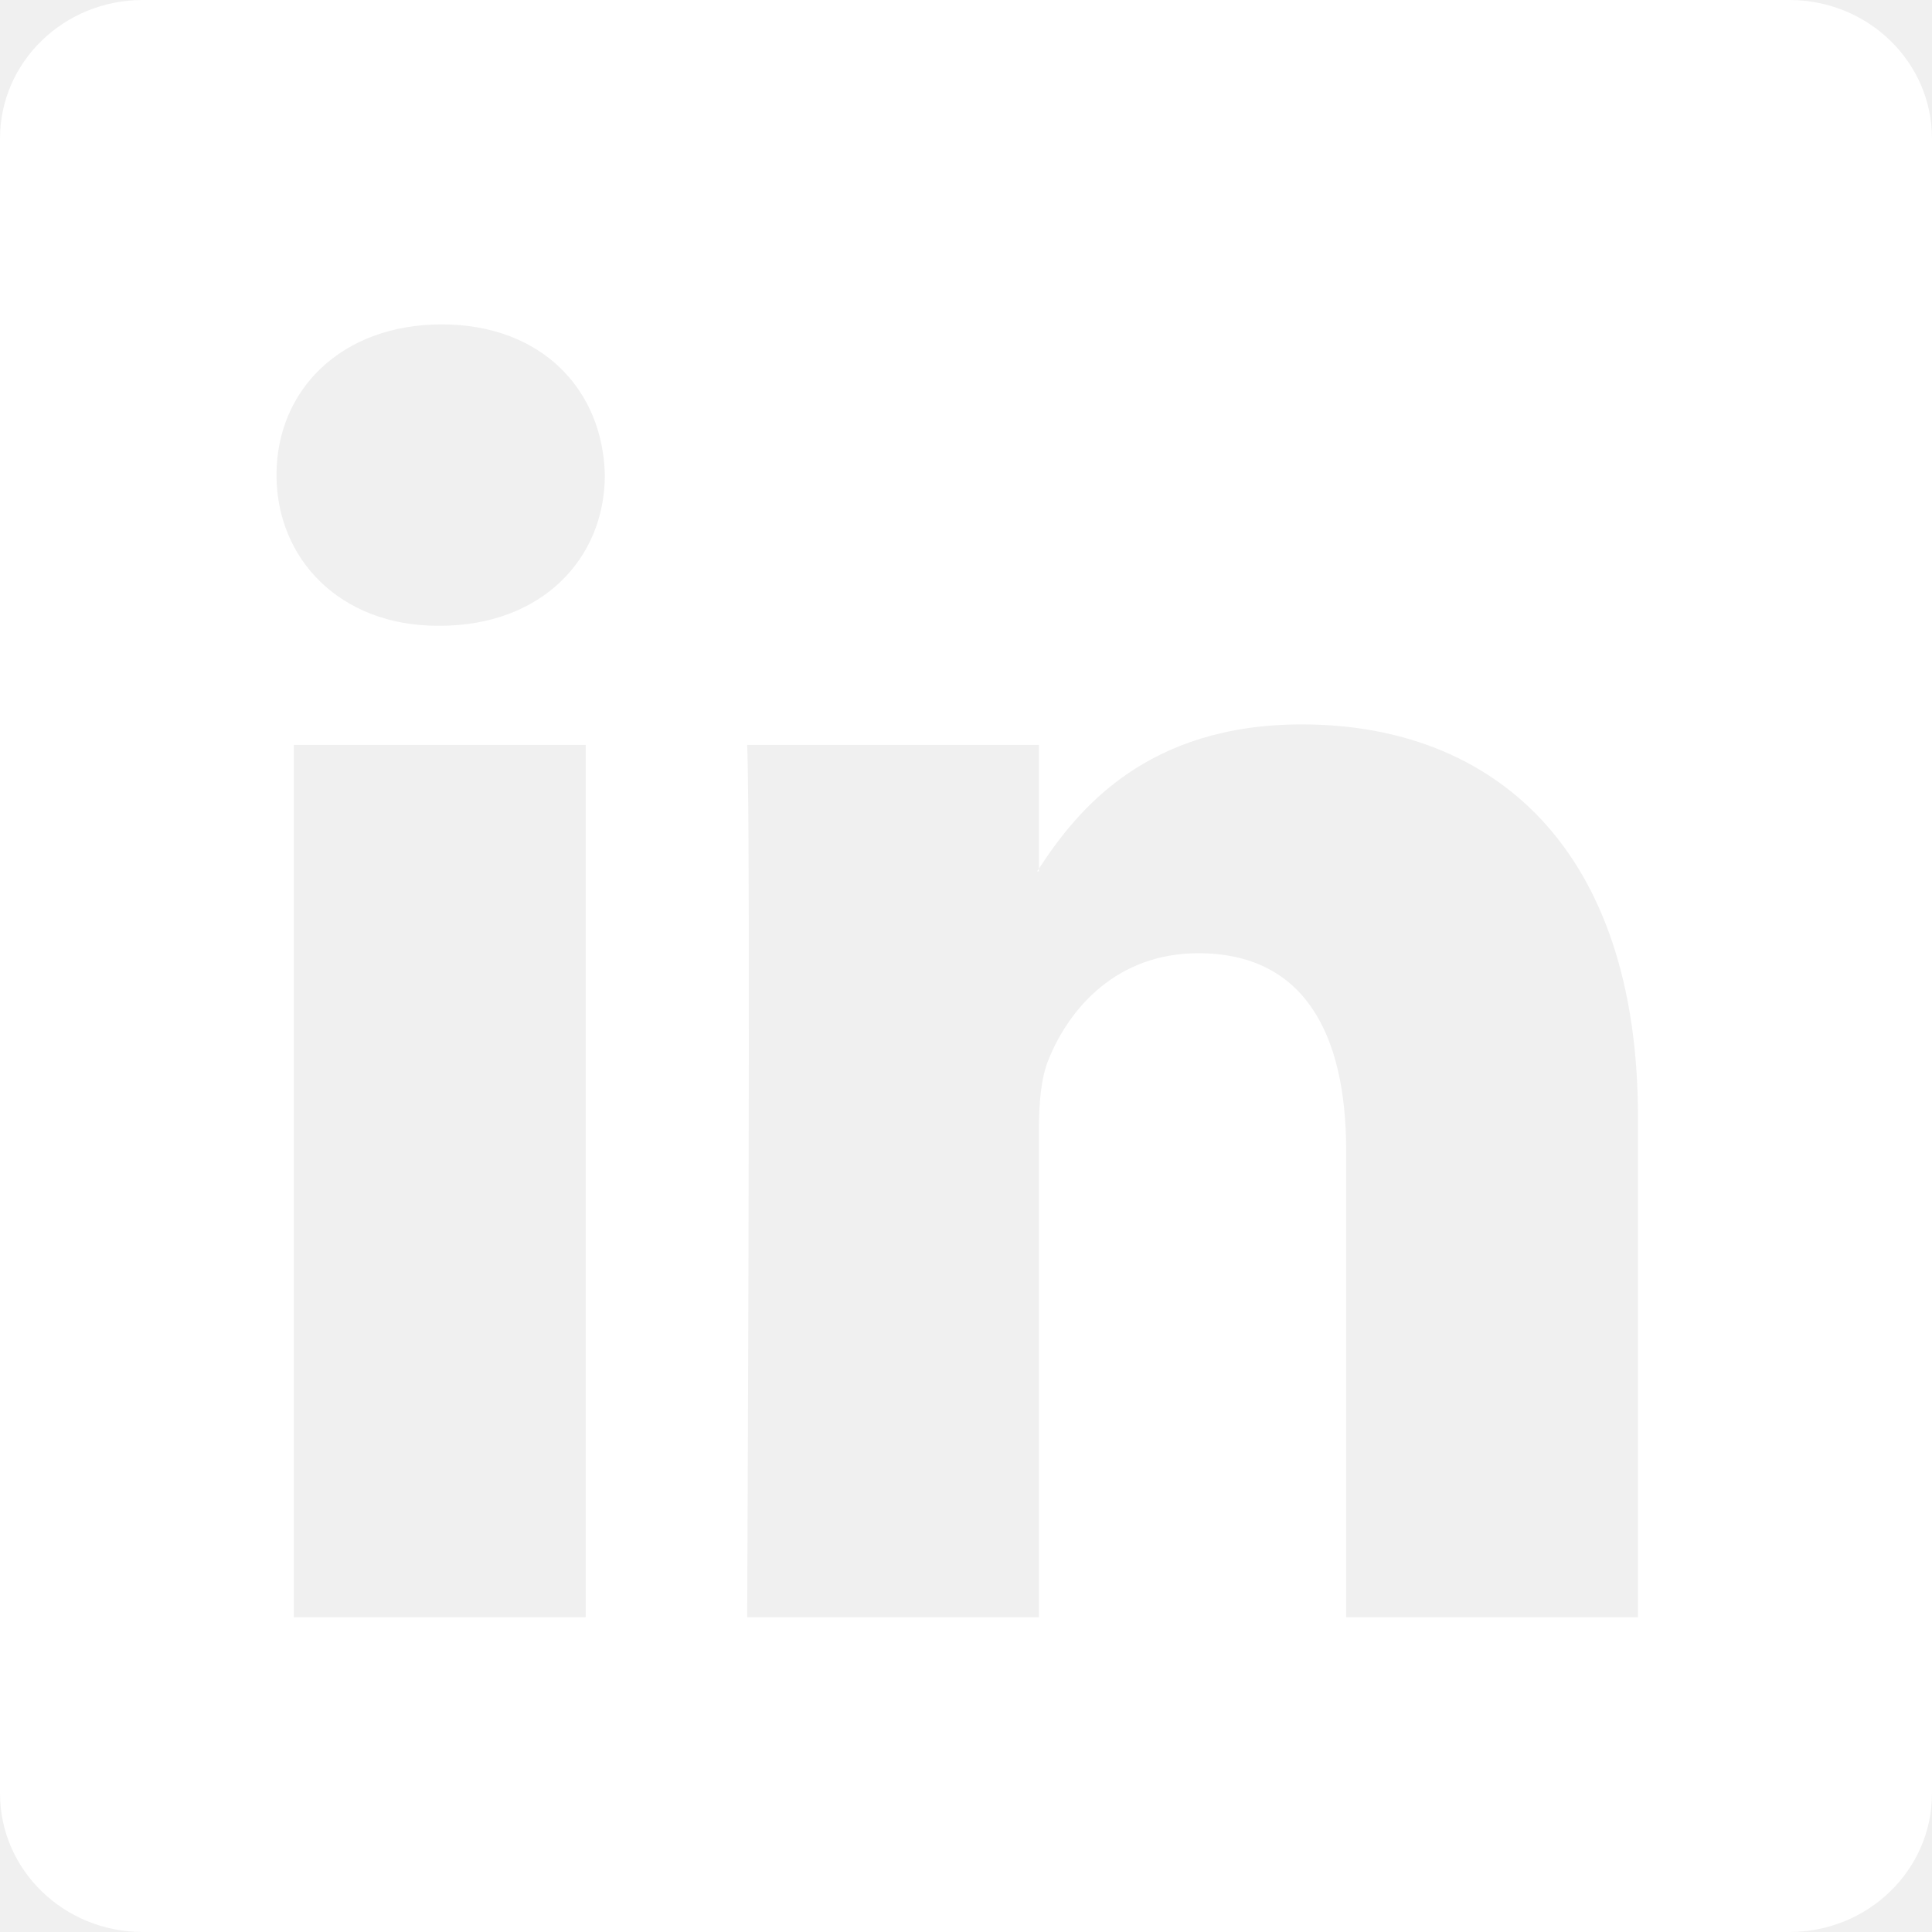
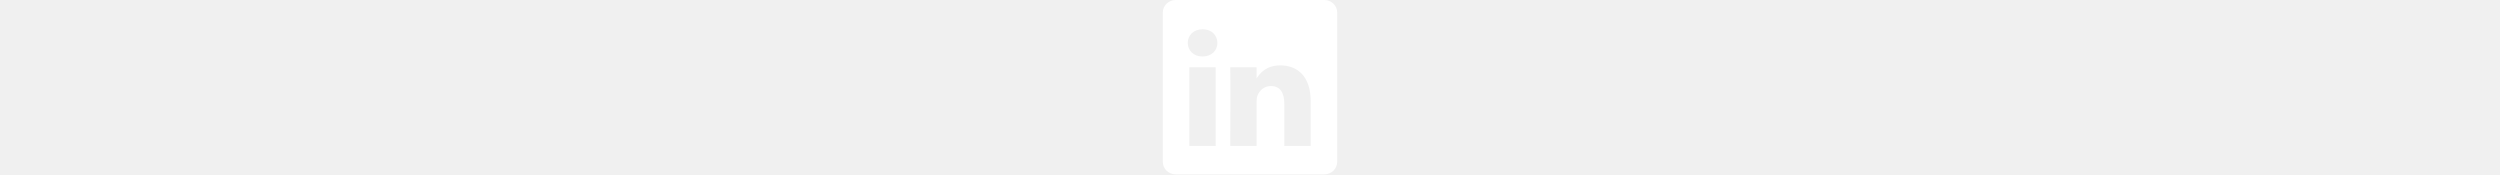
- <svg xmlns="http://www.w3.org/2000/svg" version="1.1" id="Capa_1" x="0px" y="0px" width="430.117px" height="430.118px" viewBox="0 0 430.117 430.118" style="enable-background:new 0 0 430.117 430.118; fill: #fff;" xml:space="preserve">
+ <svg xmlns="http://www.w3.org/2000/svg" version="1.1" id="Capa_1" x="0px" y="0px" width="430.117px" height="430.118px" viewBox="0 0 430.117 430.118" style="enable-background:new 0 0 430.117 430.118; fill: #fff; height: 30px;" xml:space="preserve">
  <g>
    <path id="LinkedIn__x28_alt_x29_" d="M398.355,0H31.782C14.229,0,0.002,13.793,0.002,30.817v368.471   c0,17.025,14.232,30.83,31.78,30.83h366.573c17.549,0,31.76-13.814,31.76-30.83V30.817C430.115,13.798,415.904,0,398.355,0z    M130.4,360.038H65.413V165.845H130.4V360.038z M97.913,139.315h-0.437c-21.793,0-35.92-14.904-35.92-33.563   c0-19.035,14.542-33.535,36.767-33.535c22.227,0,35.899,14.496,36.331,33.535C134.654,124.415,120.555,139.315,97.913,139.315z    M364.659,360.038h-64.966V256.138c0-26.107-9.413-43.921-32.907-43.921c-17.973,0-28.642,12.018-33.327,23.621   c-1.736,4.144-2.166,9.94-2.166,15.728v108.468h-64.954c0,0,0.85-175.979,0-194.192h64.964v27.531   c8.624-13.229,24.035-32.1,58.534-32.1c42.76,0,74.822,27.739,74.822,87.414V360.038z M230.883,193.99   c0.111-0.182,0.266-0.401,0.42-0.614v0.614H230.883z" />
  </g>
  <g>
</g>
  <g>
</g>
  <g>
</g>
  <g>
</g>
  <g>
</g>
  <g>
</g>
  <g>
</g>
  <g>
</g>
  <g>
</g>
  <g>
</g>
  <g>
</g>
  <g>
</g>
  <g>
</g>
  <g>
</g>
  <g>
</g>
</svg>
